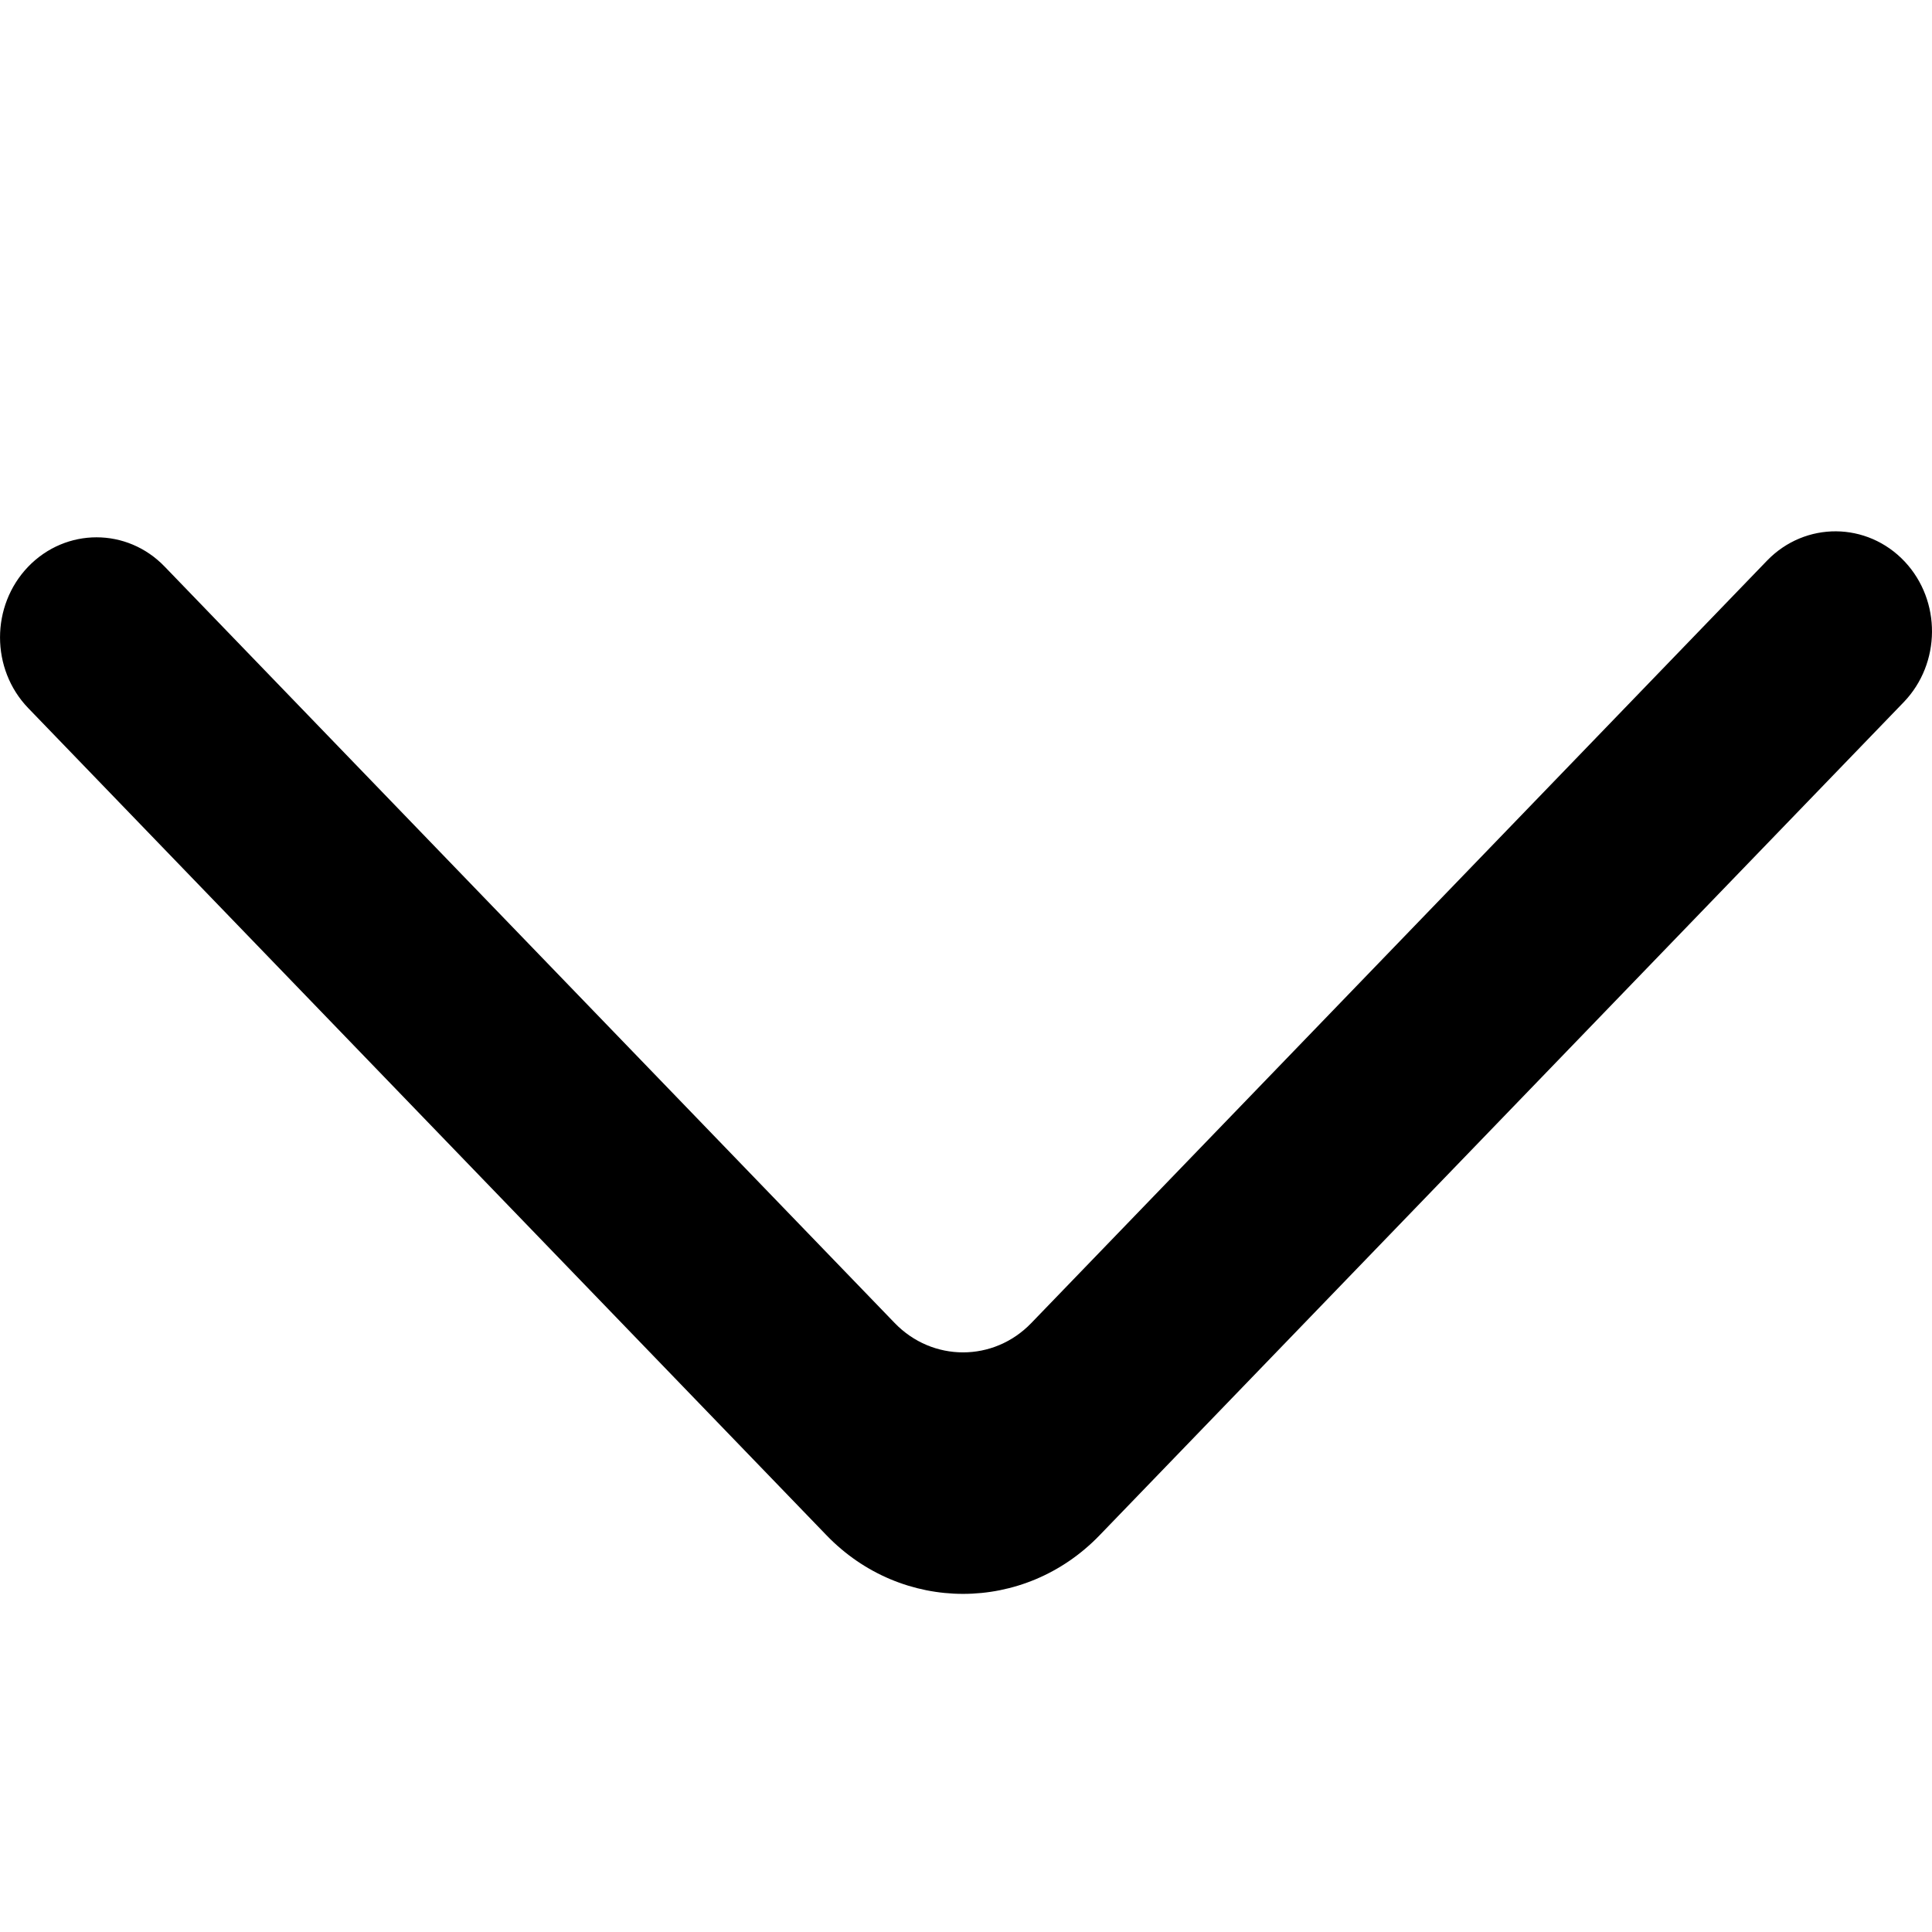
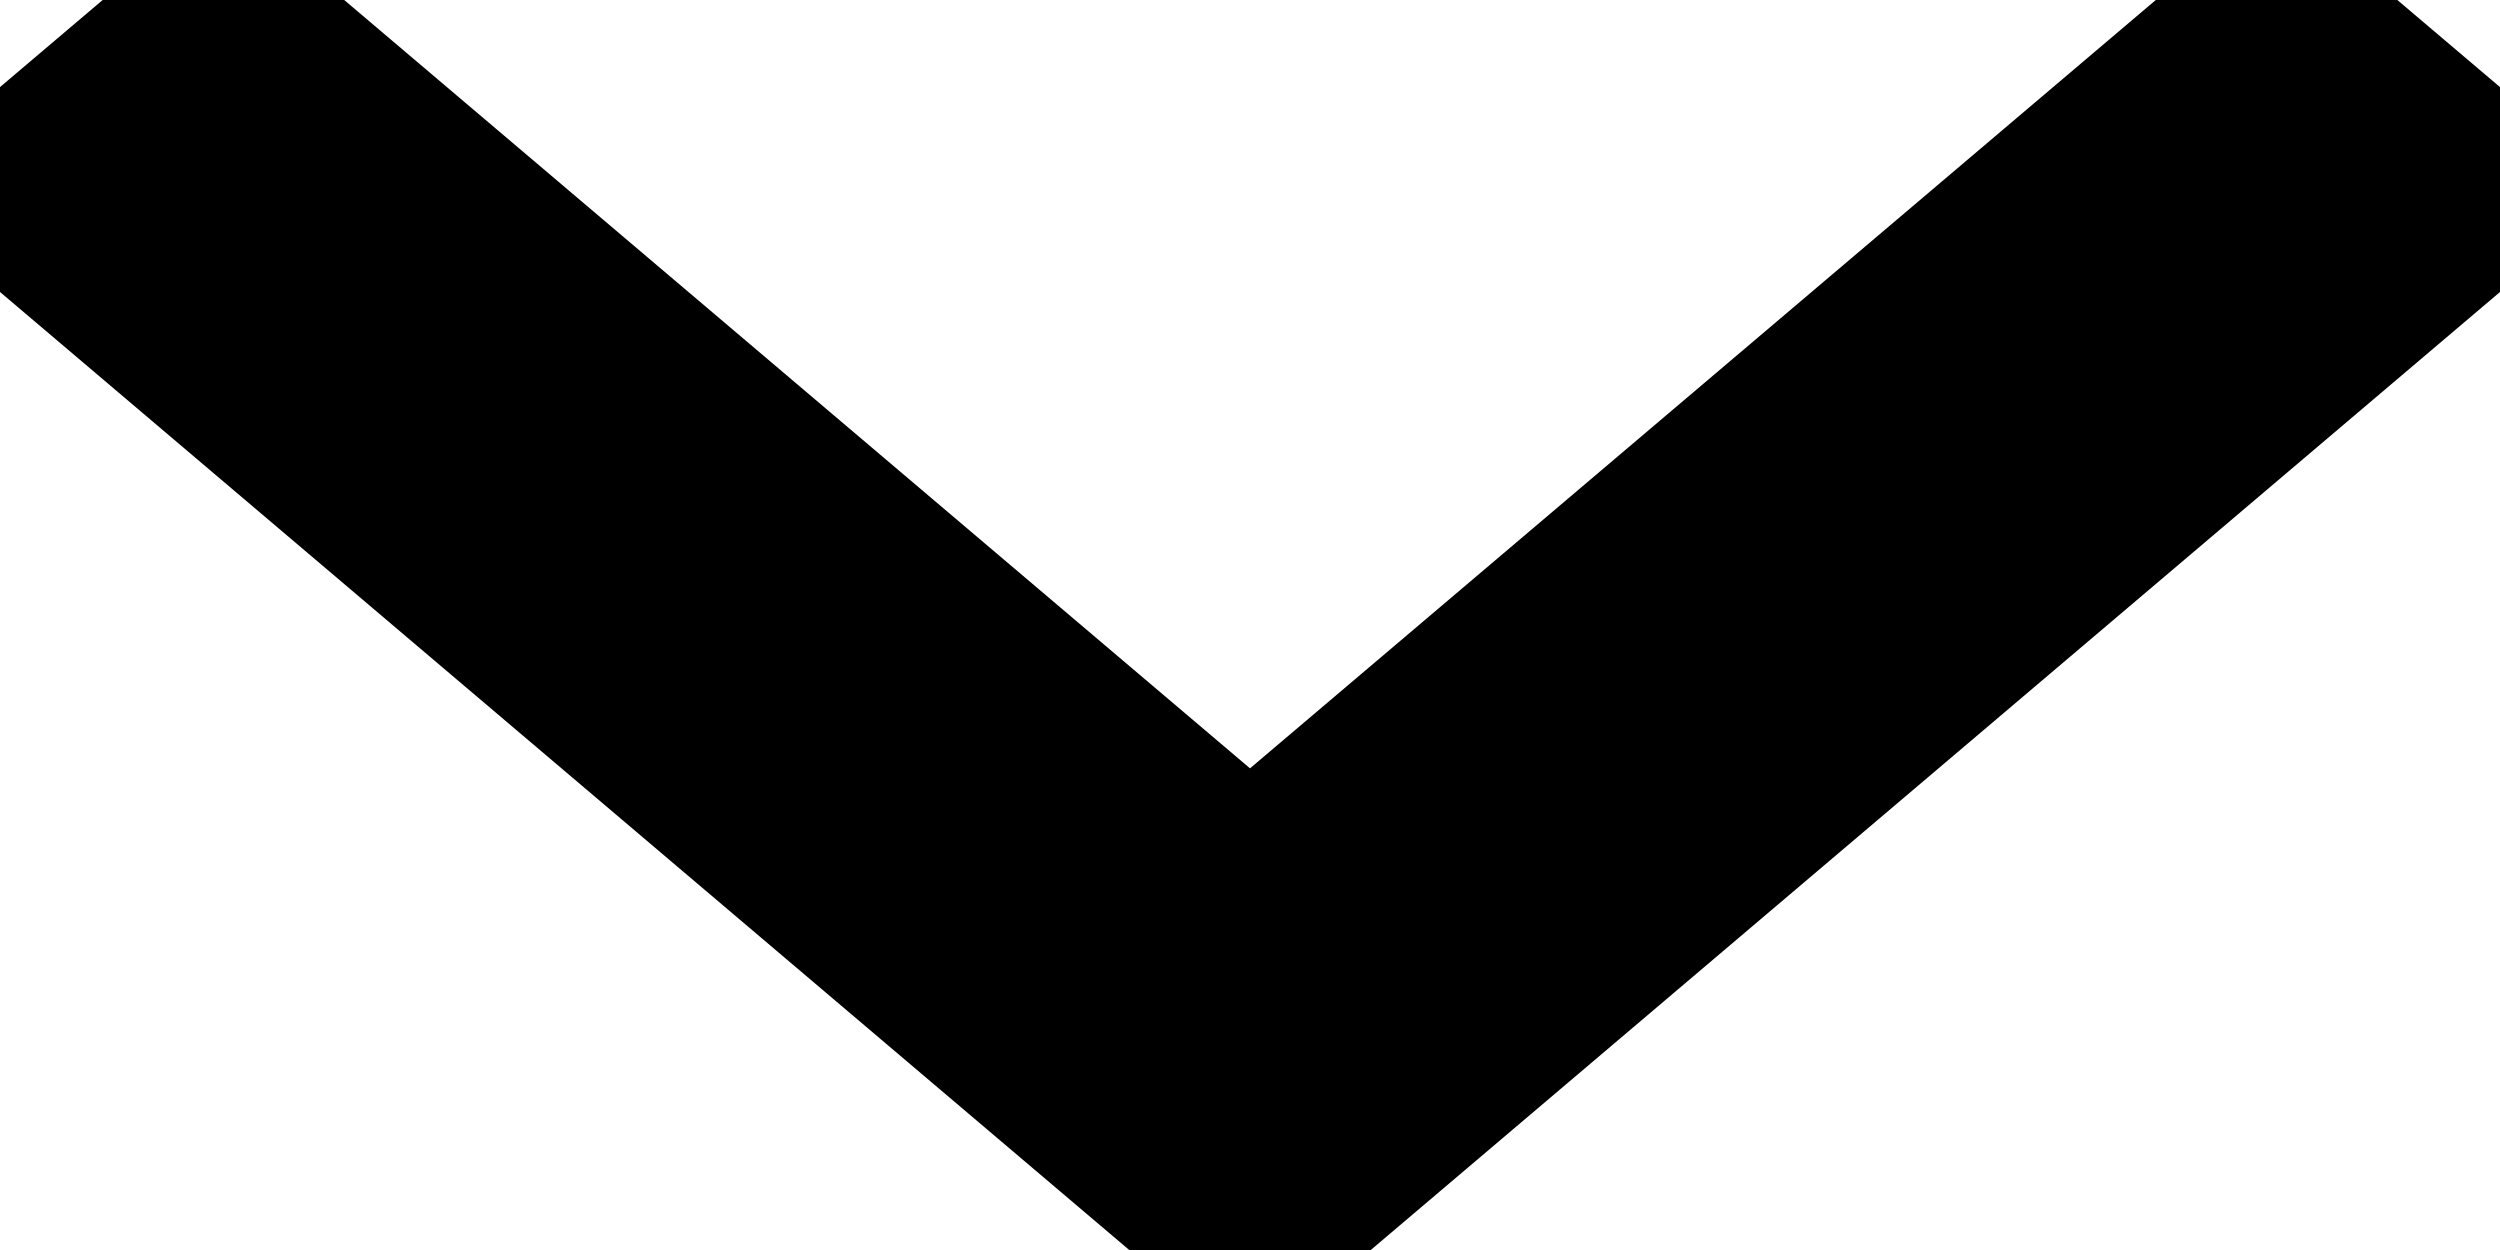
- <svg width="100%" height="100%" viewBox="0 -5.5 20 20" version="1.1">
-   <defs>
- 
- </defs>
-   <g id="Page-1" stroke="none" stroke-width="1" fill="none" fill-rule="evenodd">
-     <g id="Dribbble-Light-Preview" transform="translate(-220, -6684)" fill="#000000">
-       <g id="icons" transform="translate(56, 160)">
-         <path d="M164.292,6524.366 L164.292,6524.366 C163.903,6524.771 163.903,6525.426 164.292,6525.83 L172.556,6534.393 C173.336,6535.202 174.603,6535.202 175.383,6534.393 L183.708,6525.768 C184.093,6525.367 184.098,6524.72 183.718,6524.314 C183.329,6523.9 182.688,6523.895 182.293,6524.303 L174.676,6532.196 C174.286,6532.601 173.653,6532.601 173.262,6532.196 L165.705,6524.366 C165.316,6523.961 164.683,6523.961 164.292,6524.366" id="arrow_down-[#338]">
- 
- </path>
-       </g>
-     </g>
+ <svg width="16px" height="8px" viewBox="0 0 16 8" version="1.1" stroke-width="1" fill="currentColor" stroke="currentColor">
+   <g>
+     <path d="M1.43 0L0 1.213L8 8L16 1.213L14.57 0L8 5.573L1.43 0Z" />
  </g>
</svg>
